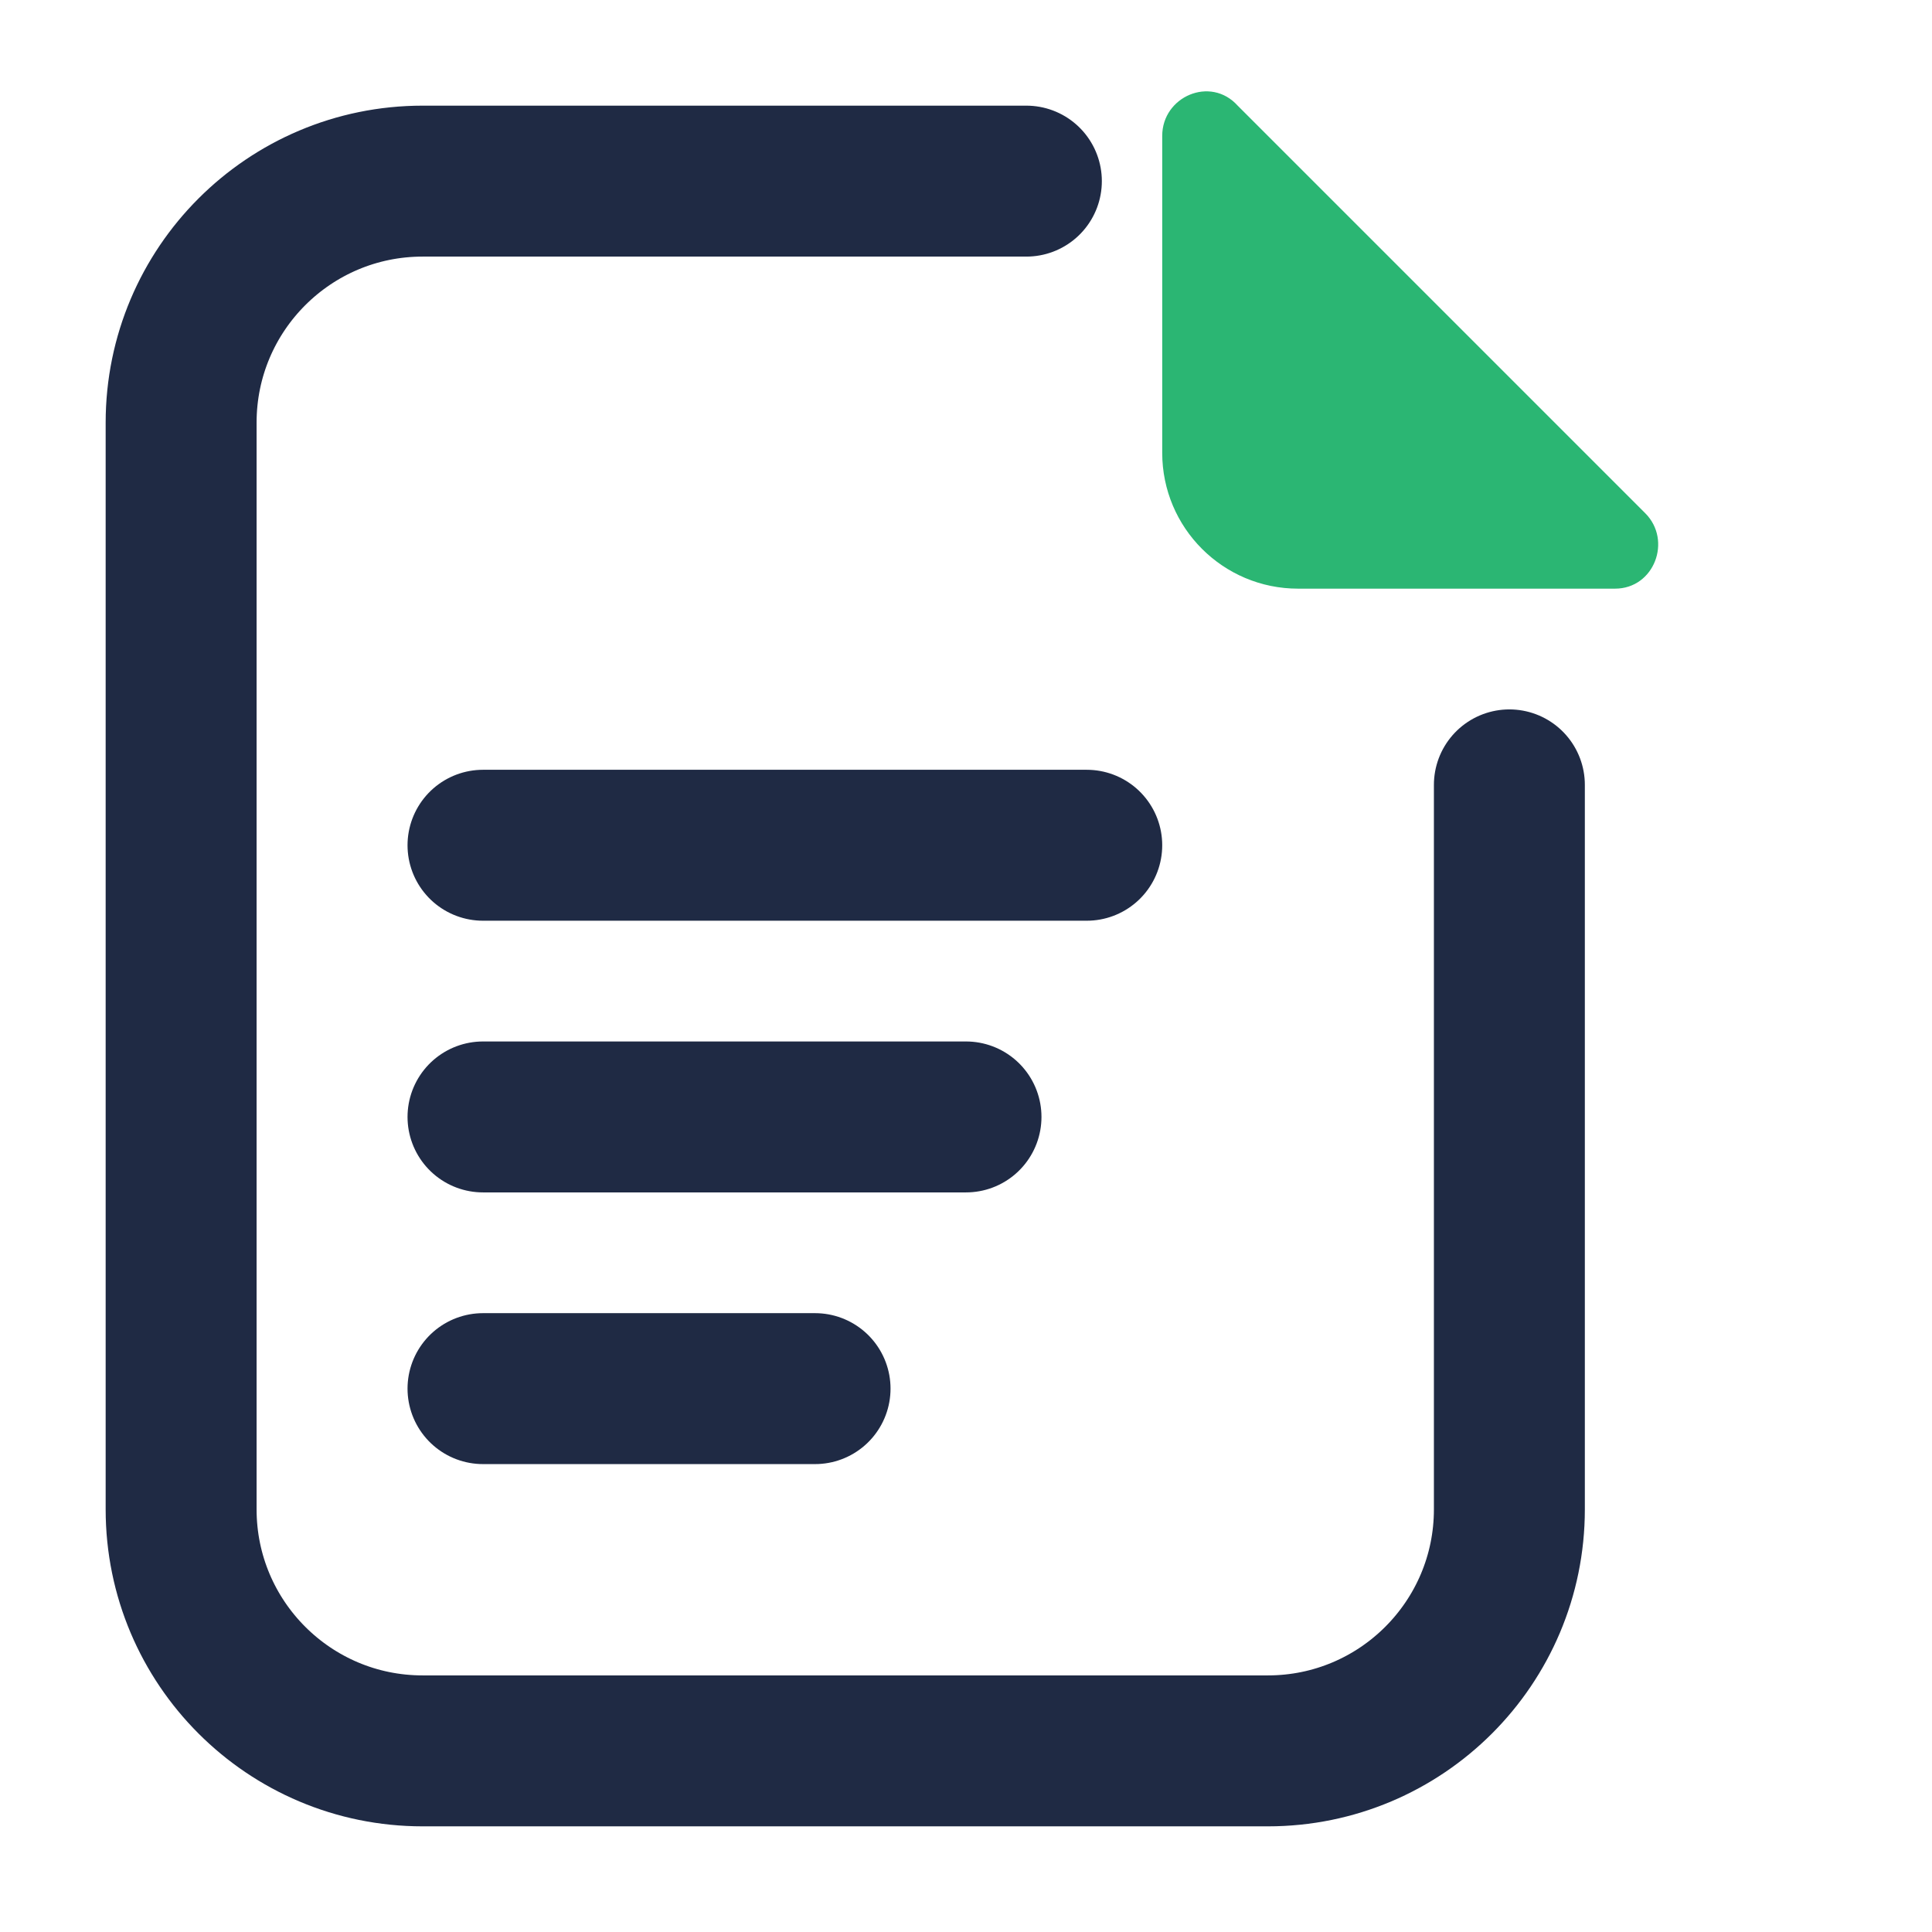
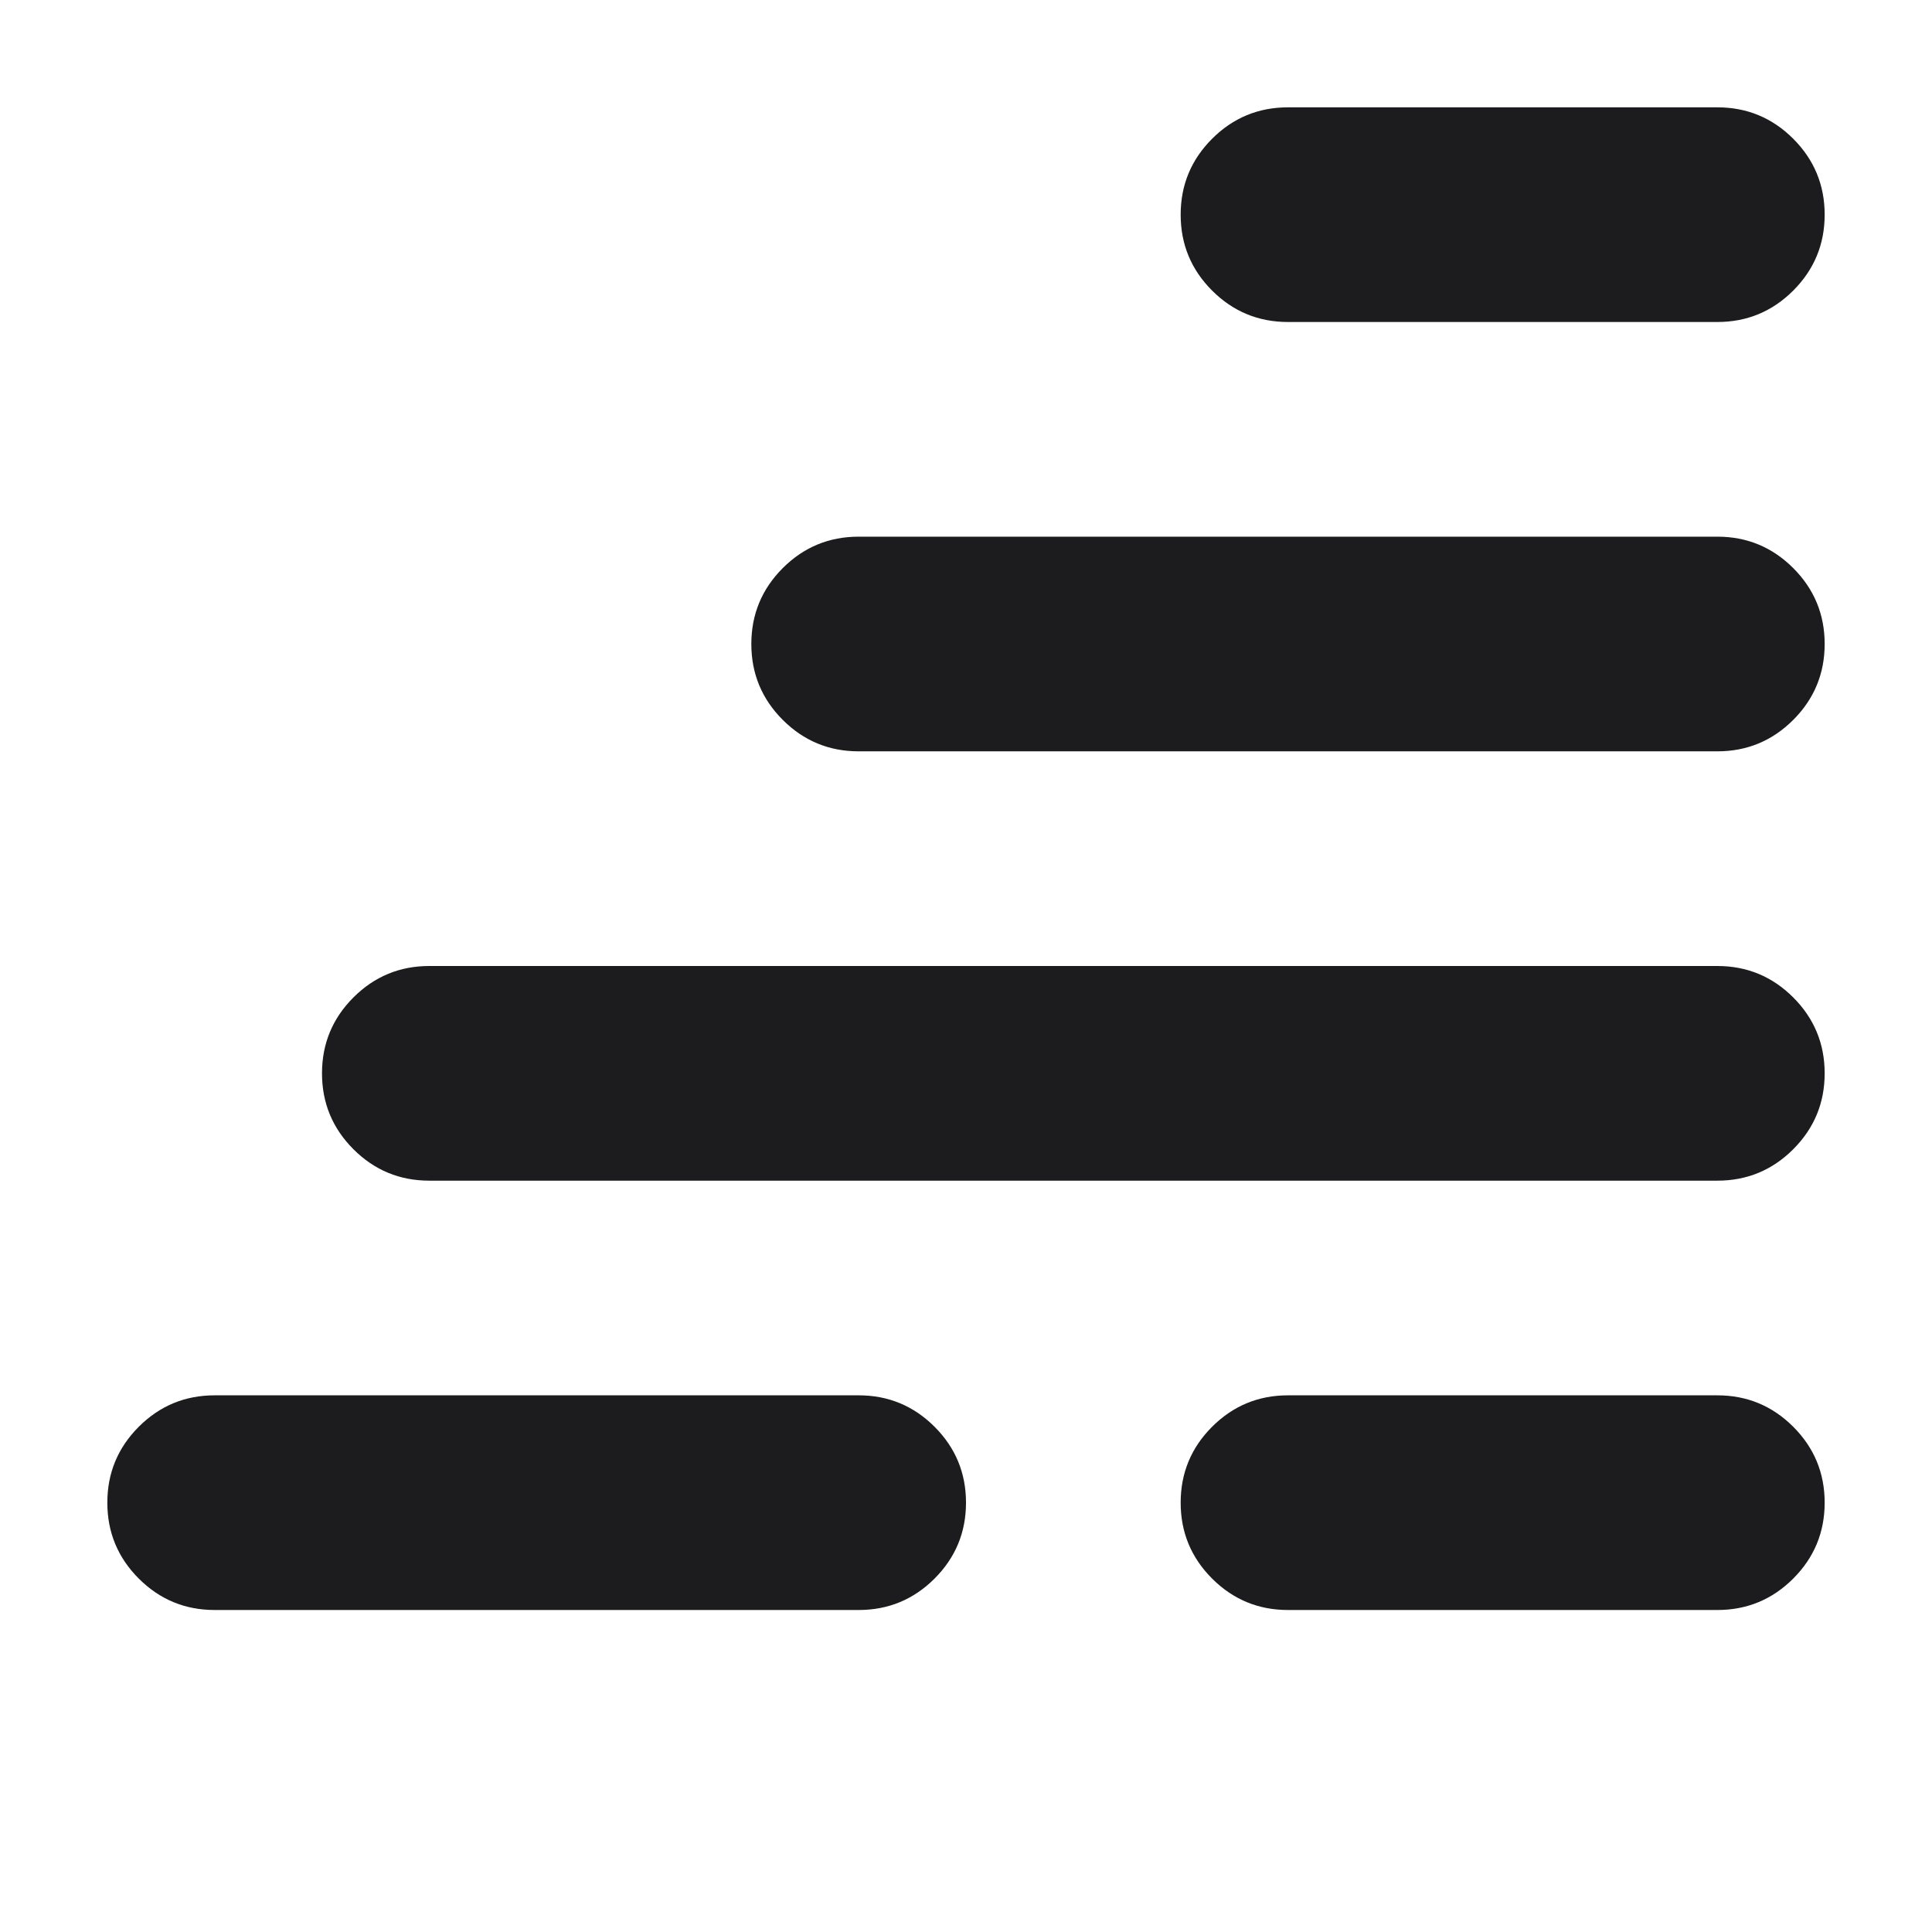
- <svg xmlns="http://www.w3.org/2000/svg" viewBox="0 0 64 64" role="img" aria-label="OpenNotion">
-   <style>.i{color:#1F2A44}@media (prefers-color-scheme:dark){.i{color:#E8ECF4}}</style>
-   <g class="i">
-     <path d="M34 6H14a8 8 0 0 0-8 8v36a8 8 0 0 0 8 8h28a8 8 0 0 0 8-8V26" fill="none" stroke="currentColor" stroke-width="5" stroke-linecap="round" stroke-linejoin="round" />
-     <path d="M38.5 4.5c0-1.3 1.6-2 2.5-1L54.5 17c.9.9.3 2.5-1 2.5H43a4.5 4.5 0 0 1-4.5-4.5z" fill="#2BB673" />
-     <path d="M16 28h20M16 37h16M16 46h11" stroke="currentColor" stroke-width="5" stroke-linecap="round" />
+ <svg xmlns="http://www.w3.org/2000/svg" viewBox="224.0 224.0 576 576" role="img" aria-label="Acard">
+   <style>.i{color:#1C1C1E}@media (prefers-color-scheme:dark){.i{color:#F3EFE6}}</style>
+   <g class="i" fill="currentColor">
+     <path d="M608 256L736 256Q749.25 256 758.63 265.37Q768 274.75 768 288Q768 301.25 758.63 310.63Q749.25 320 736 320L608 320Q594.75 320 585.37 310.63Q576 301.25 576 288Q576 274.75 585.37 265.37Q594.75 256 608 256Z" />
+     <path d="M480 384L736 384Q749.25 384 758.63 393.37Q768 402.75 768 416Q768 429.25 758.63 438.63Q749.25 448 736 448L480 448Q466.75 448 457.37 438.63Q448 429.25 448 416Q448 402.75 457.37 393.37Q466.75 384 480 384Z" />
+     <path d="M352 512L736 512Q749.25 512 758.63 521.37Q768 530.75 768 544Q768 557.25 758.63 566.63Q749.25 576 736 576L352 576Q338.75 576 329.37 566.63Q320 557.25 320 544Q320 530.75 329.37 521.37Q338.75 512 352 512Z" />
+     <path d="M288 640L480 640Q493.25 640 502.63 649.37Q512 658.75 512 672Q512 685.25 502.63 694.63Q493.25 704 480 704L288 704Q274.75 704 265.37 694.63Q256 685.25 256 672Q256 658.75 265.37 649.37Q274.75 640 288 640Z" />
+     <path d="M608 640L736 640Q749.25 640 758.63 649.37Q768 658.75 768 672Q768 685.25 758.63 694.63Q749.25 704 736 704L608 704Q594.75 704 585.37 694.63Q576 685.25 576 672Q576 658.75 585.37 649.37Q594.75 640 608 640Z" />
  </g>
</svg>
